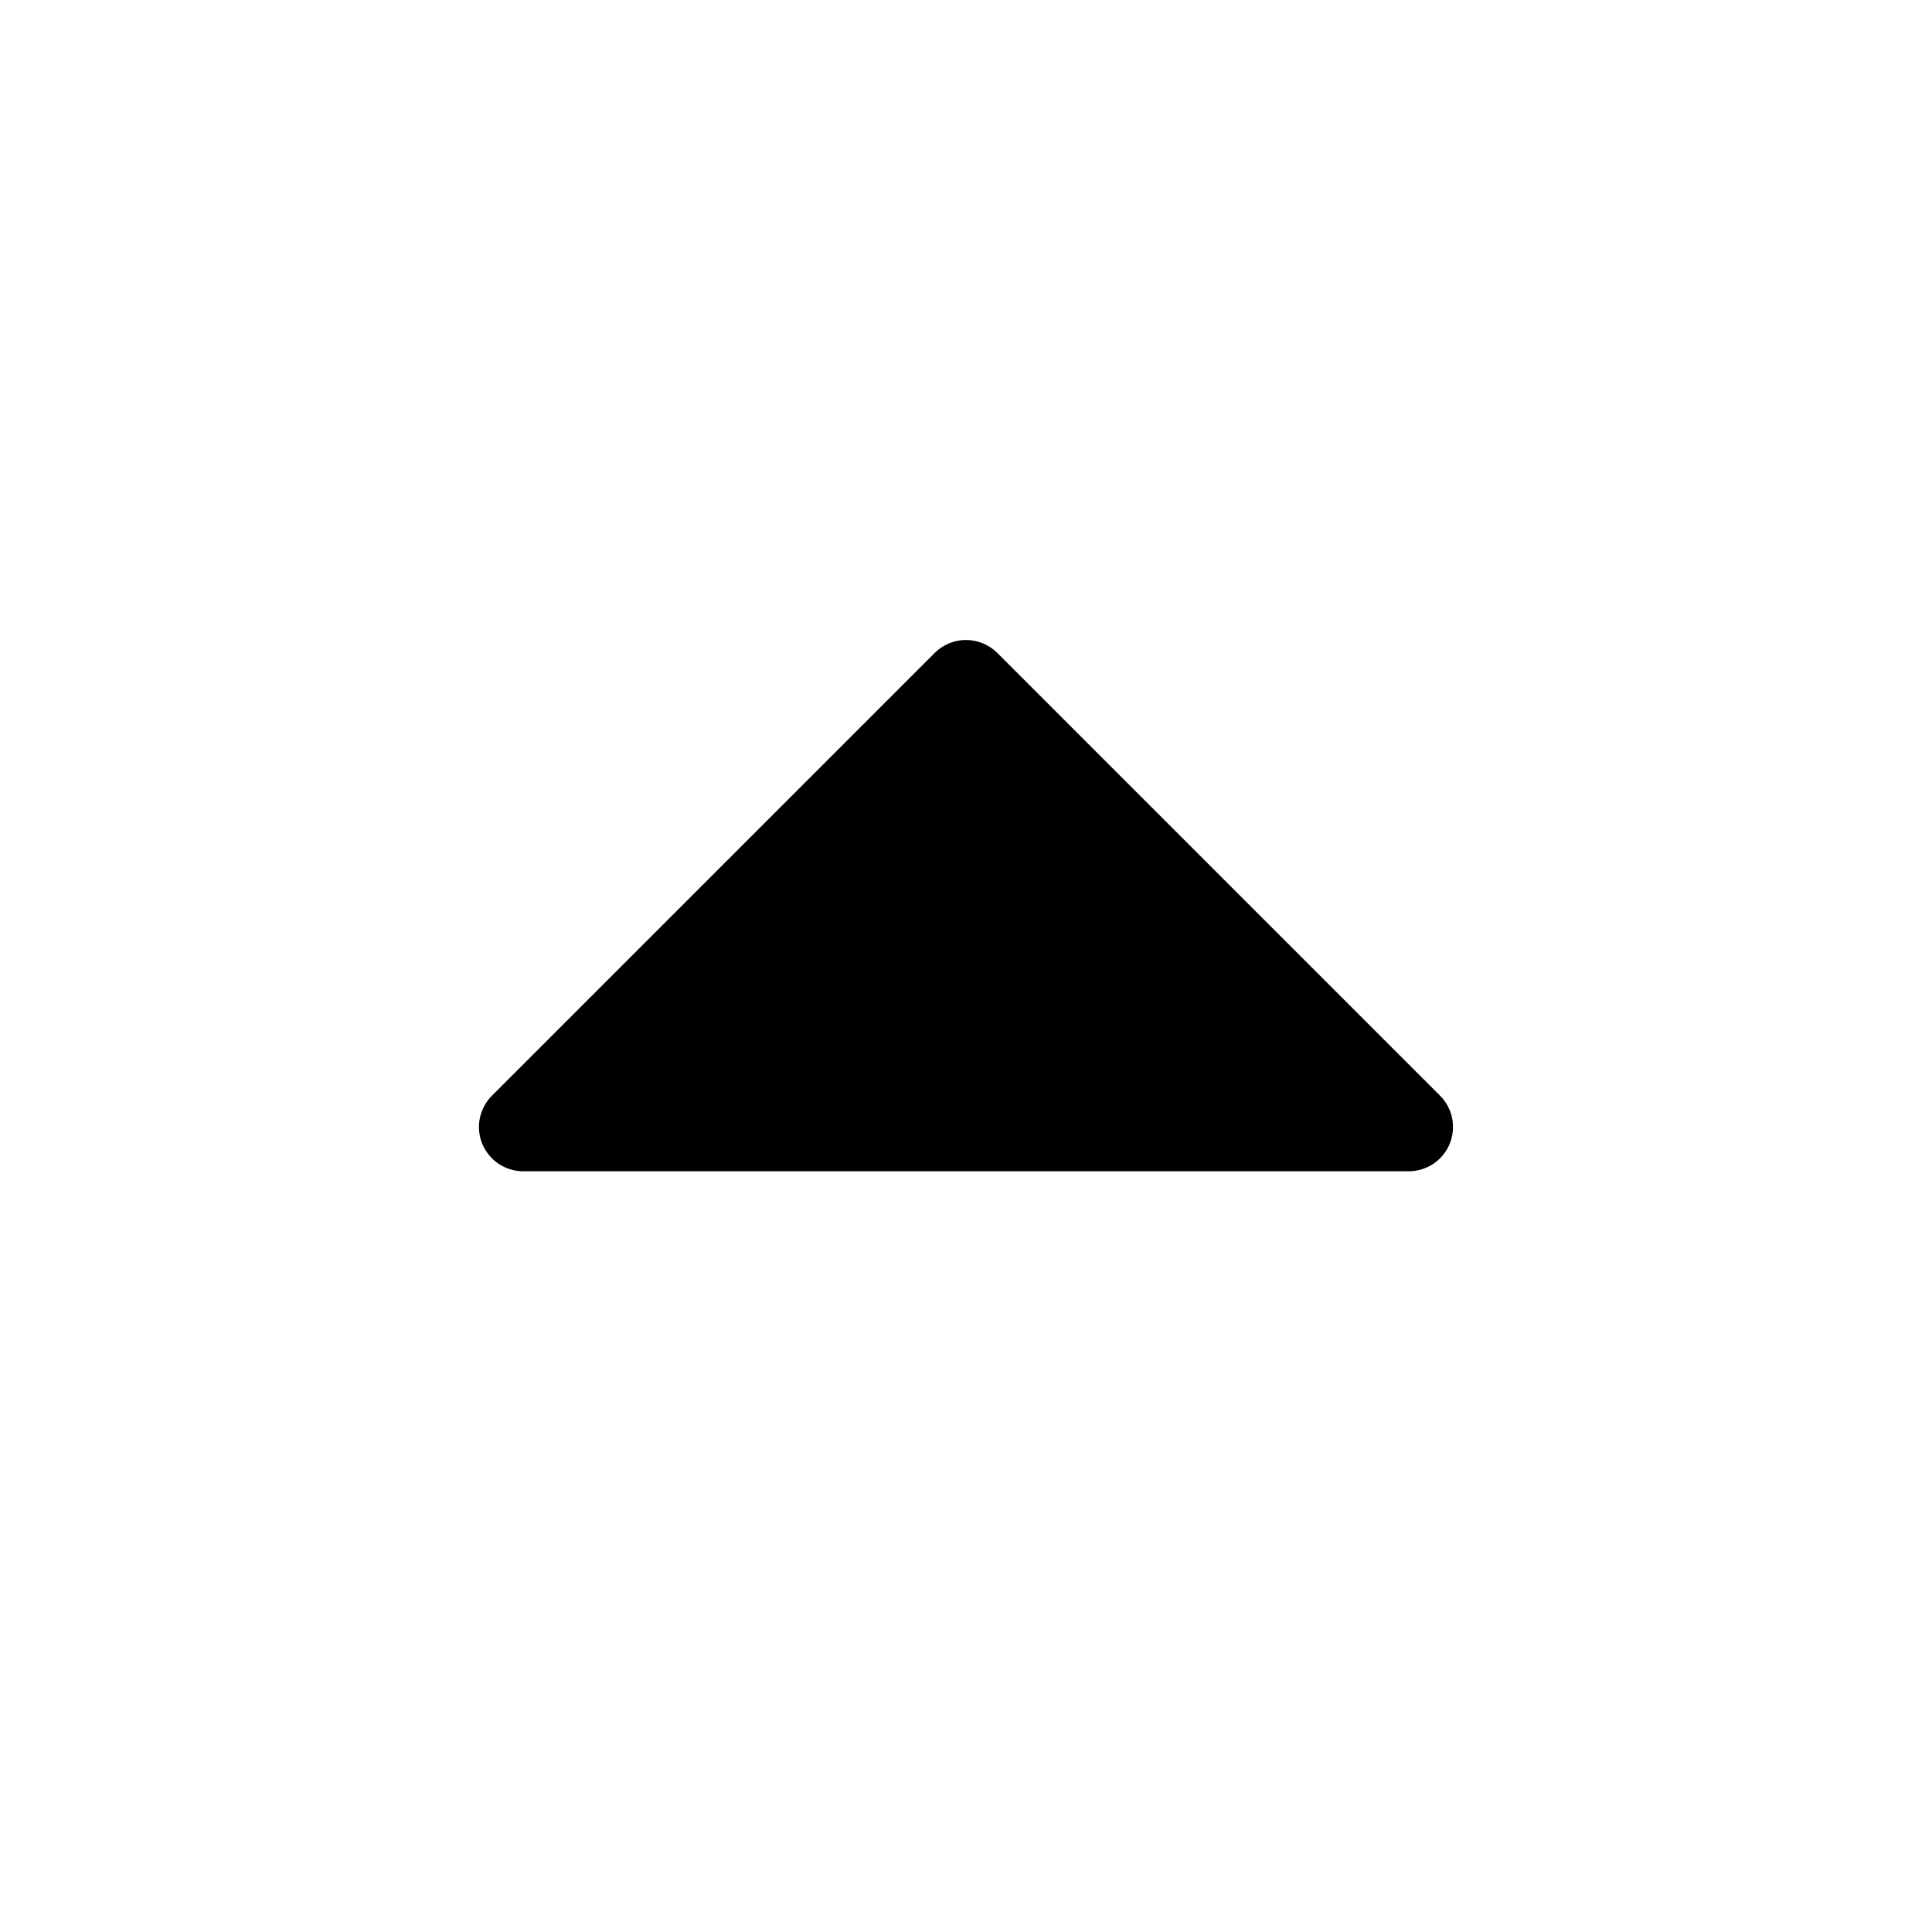
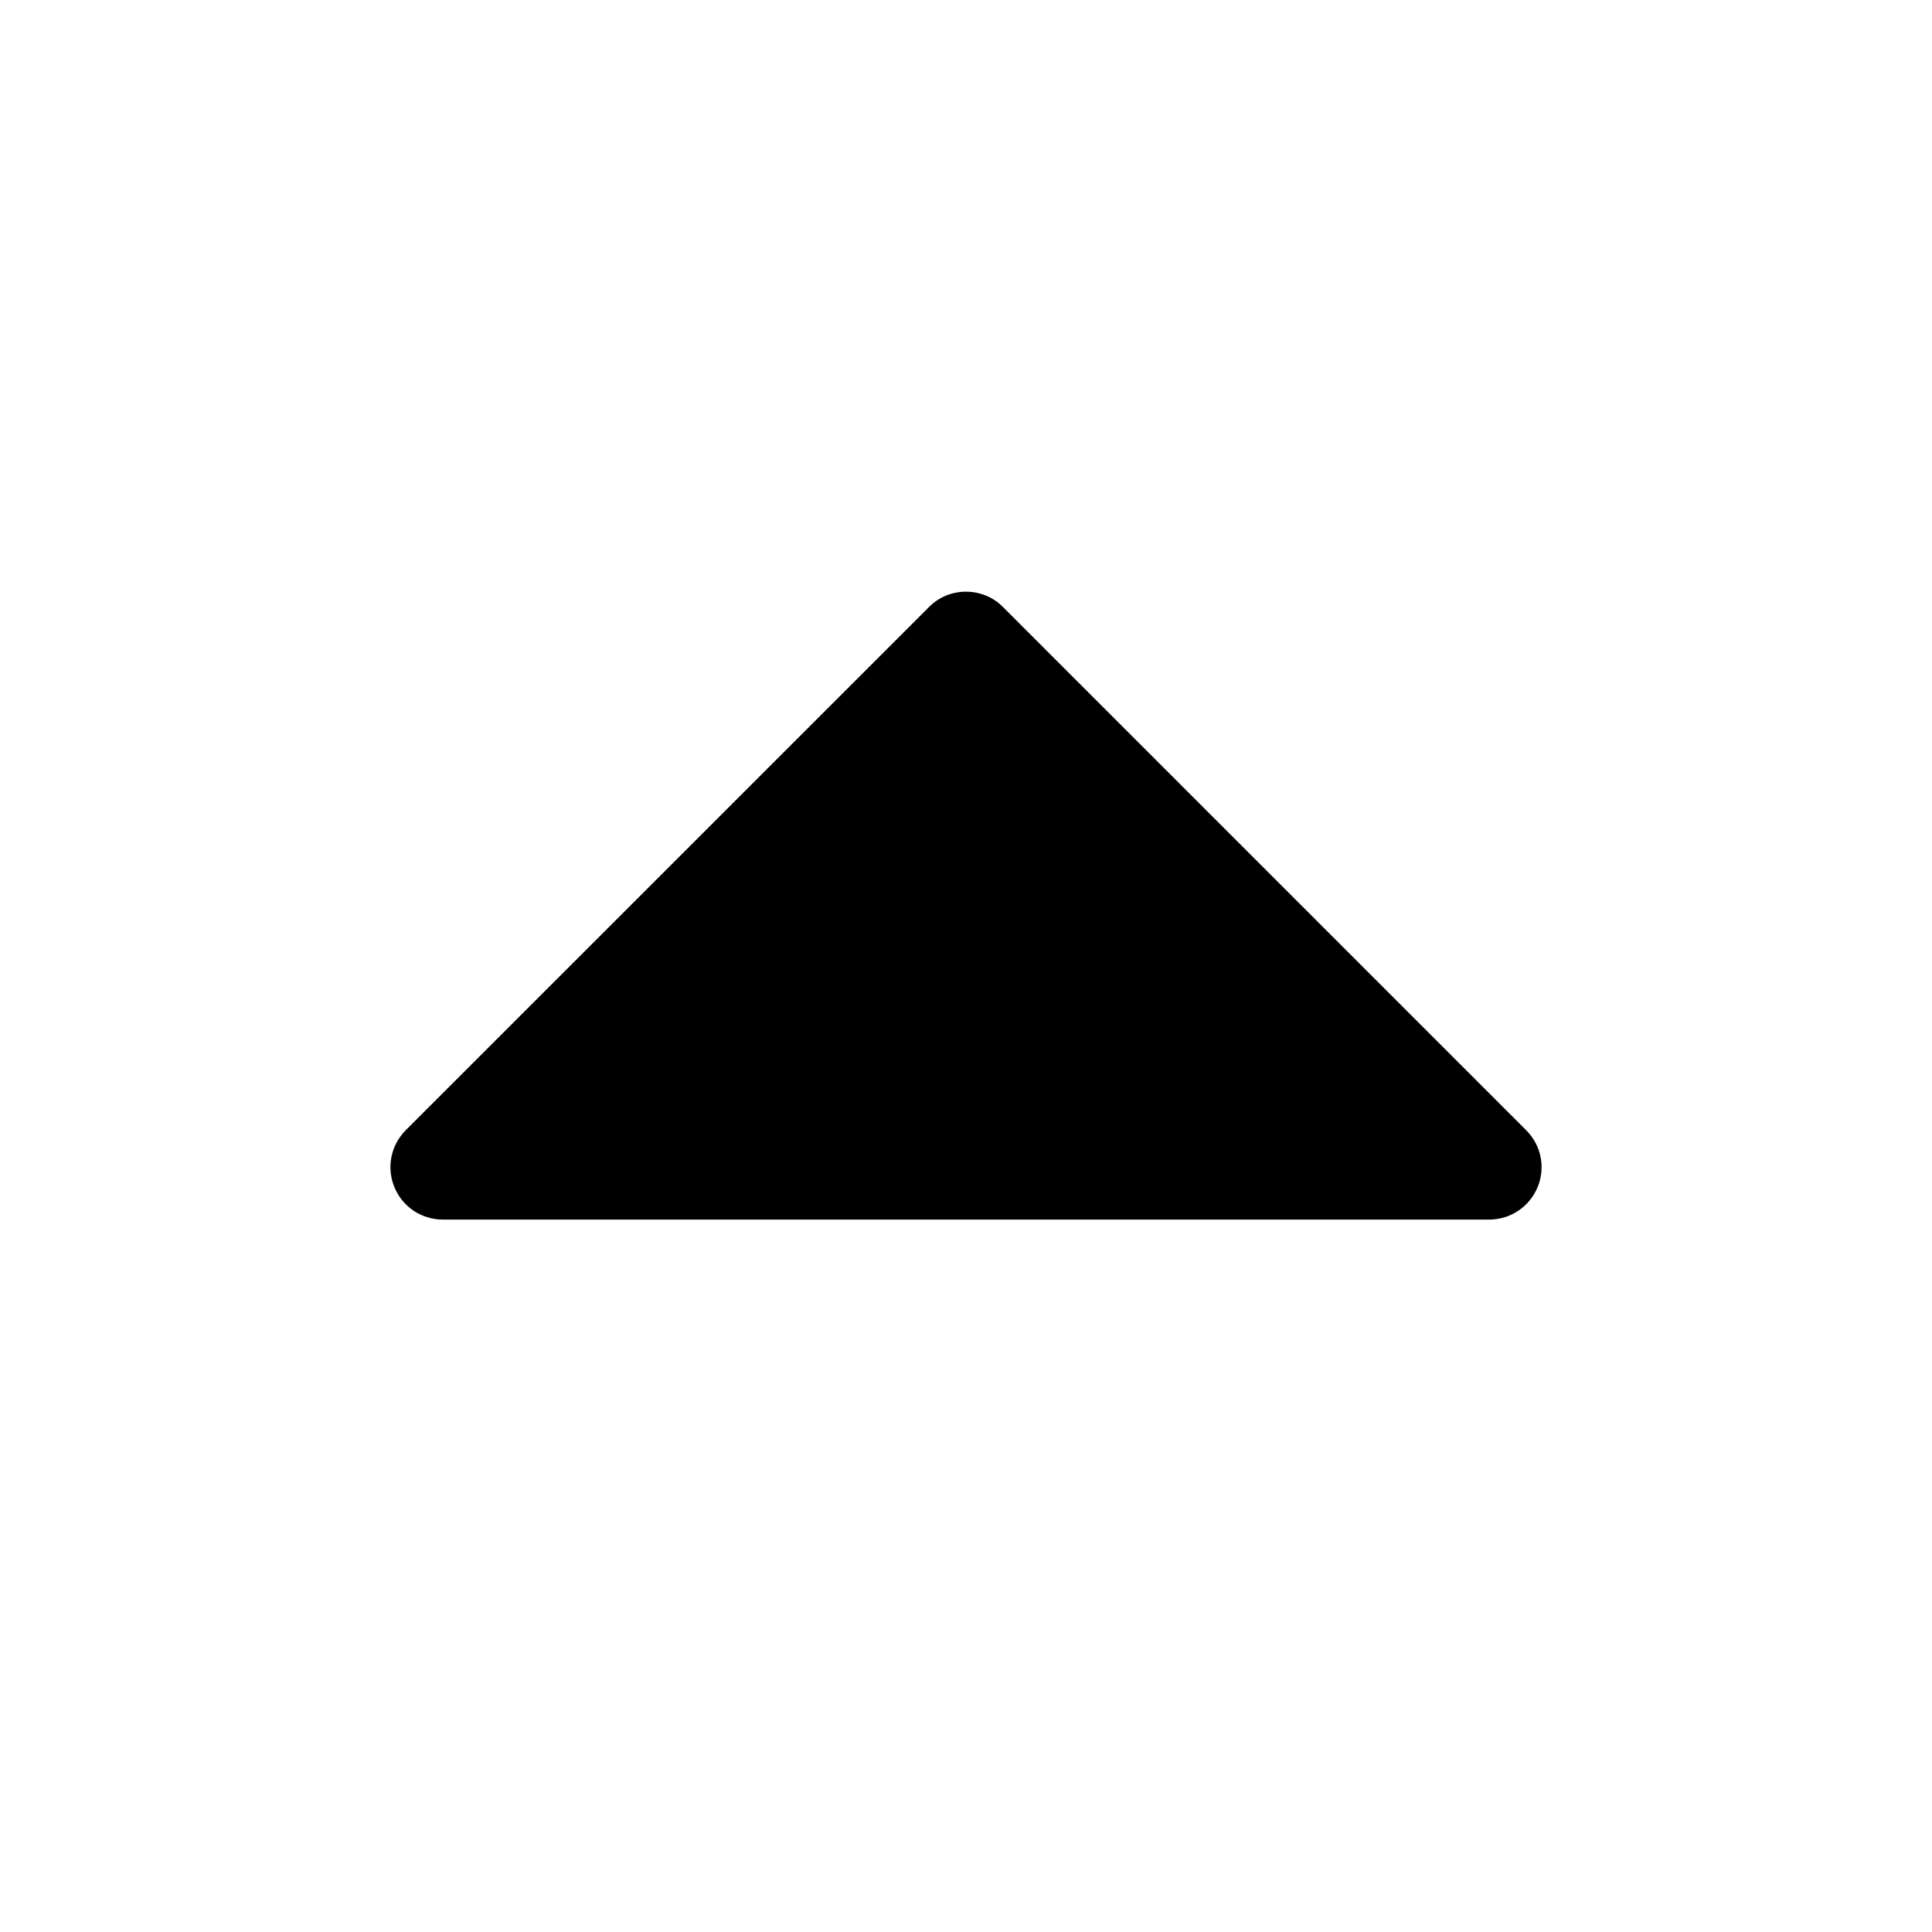
<svg xmlns="http://www.w3.org/2000/svg" width="20" height="20" viewBox="0 0 20 20" fill="none">
-   <path d="M14.907 11.342L10.324 6.759C10.282 6.717 10.231 6.683 10.175 6.66C10.12 6.637 10.06 6.625 10 6.625C9.94 6.625 9.88 6.637 9.824 6.66C9.769 6.683 9.718 6.717 9.676 6.759L5.093 11.342C5.029 11.406 4.985 11.488 4.967 11.577C4.949 11.666 4.958 11.758 4.993 11.842C5.028 11.926 5.087 11.997 5.162 12.048C5.238 12.098 5.326 12.125 5.417 12.125H14.583C14.674 12.125 14.762 12.098 14.838 12.048C14.913 11.997 14.972 11.926 15.007 11.842C15.041 11.758 15.05 11.666 15.033 11.577C15.015 11.488 14.971 11.406 14.907 11.342Z" fill="black" />
+   <path d="M15.799 11.7L10.383 6.284C10.333 6.233 10.273 6.193 10.207 6.166C10.142 6.139 10.071 6.125 10 6.125C9.929 6.125 9.858 6.139 9.792 6.166C9.727 6.193 9.667 6.233 9.617 6.284L4.2 11.7C4.125 11.776 4.073 11.872 4.052 11.977C4.031 12.082 4.042 12.191 4.083 12.29C4.124 12.389 4.193 12.474 4.282 12.534C4.372 12.593 4.476 12.625 4.584 12.625H15.416C15.523 12.625 15.628 12.593 15.717 12.534C15.806 12.474 15.876 12.389 15.917 12.29C15.958 12.191 15.969 12.082 15.948 11.977C15.927 11.872 15.875 11.776 15.799 11.7Z" fill="black" />
</svg>
